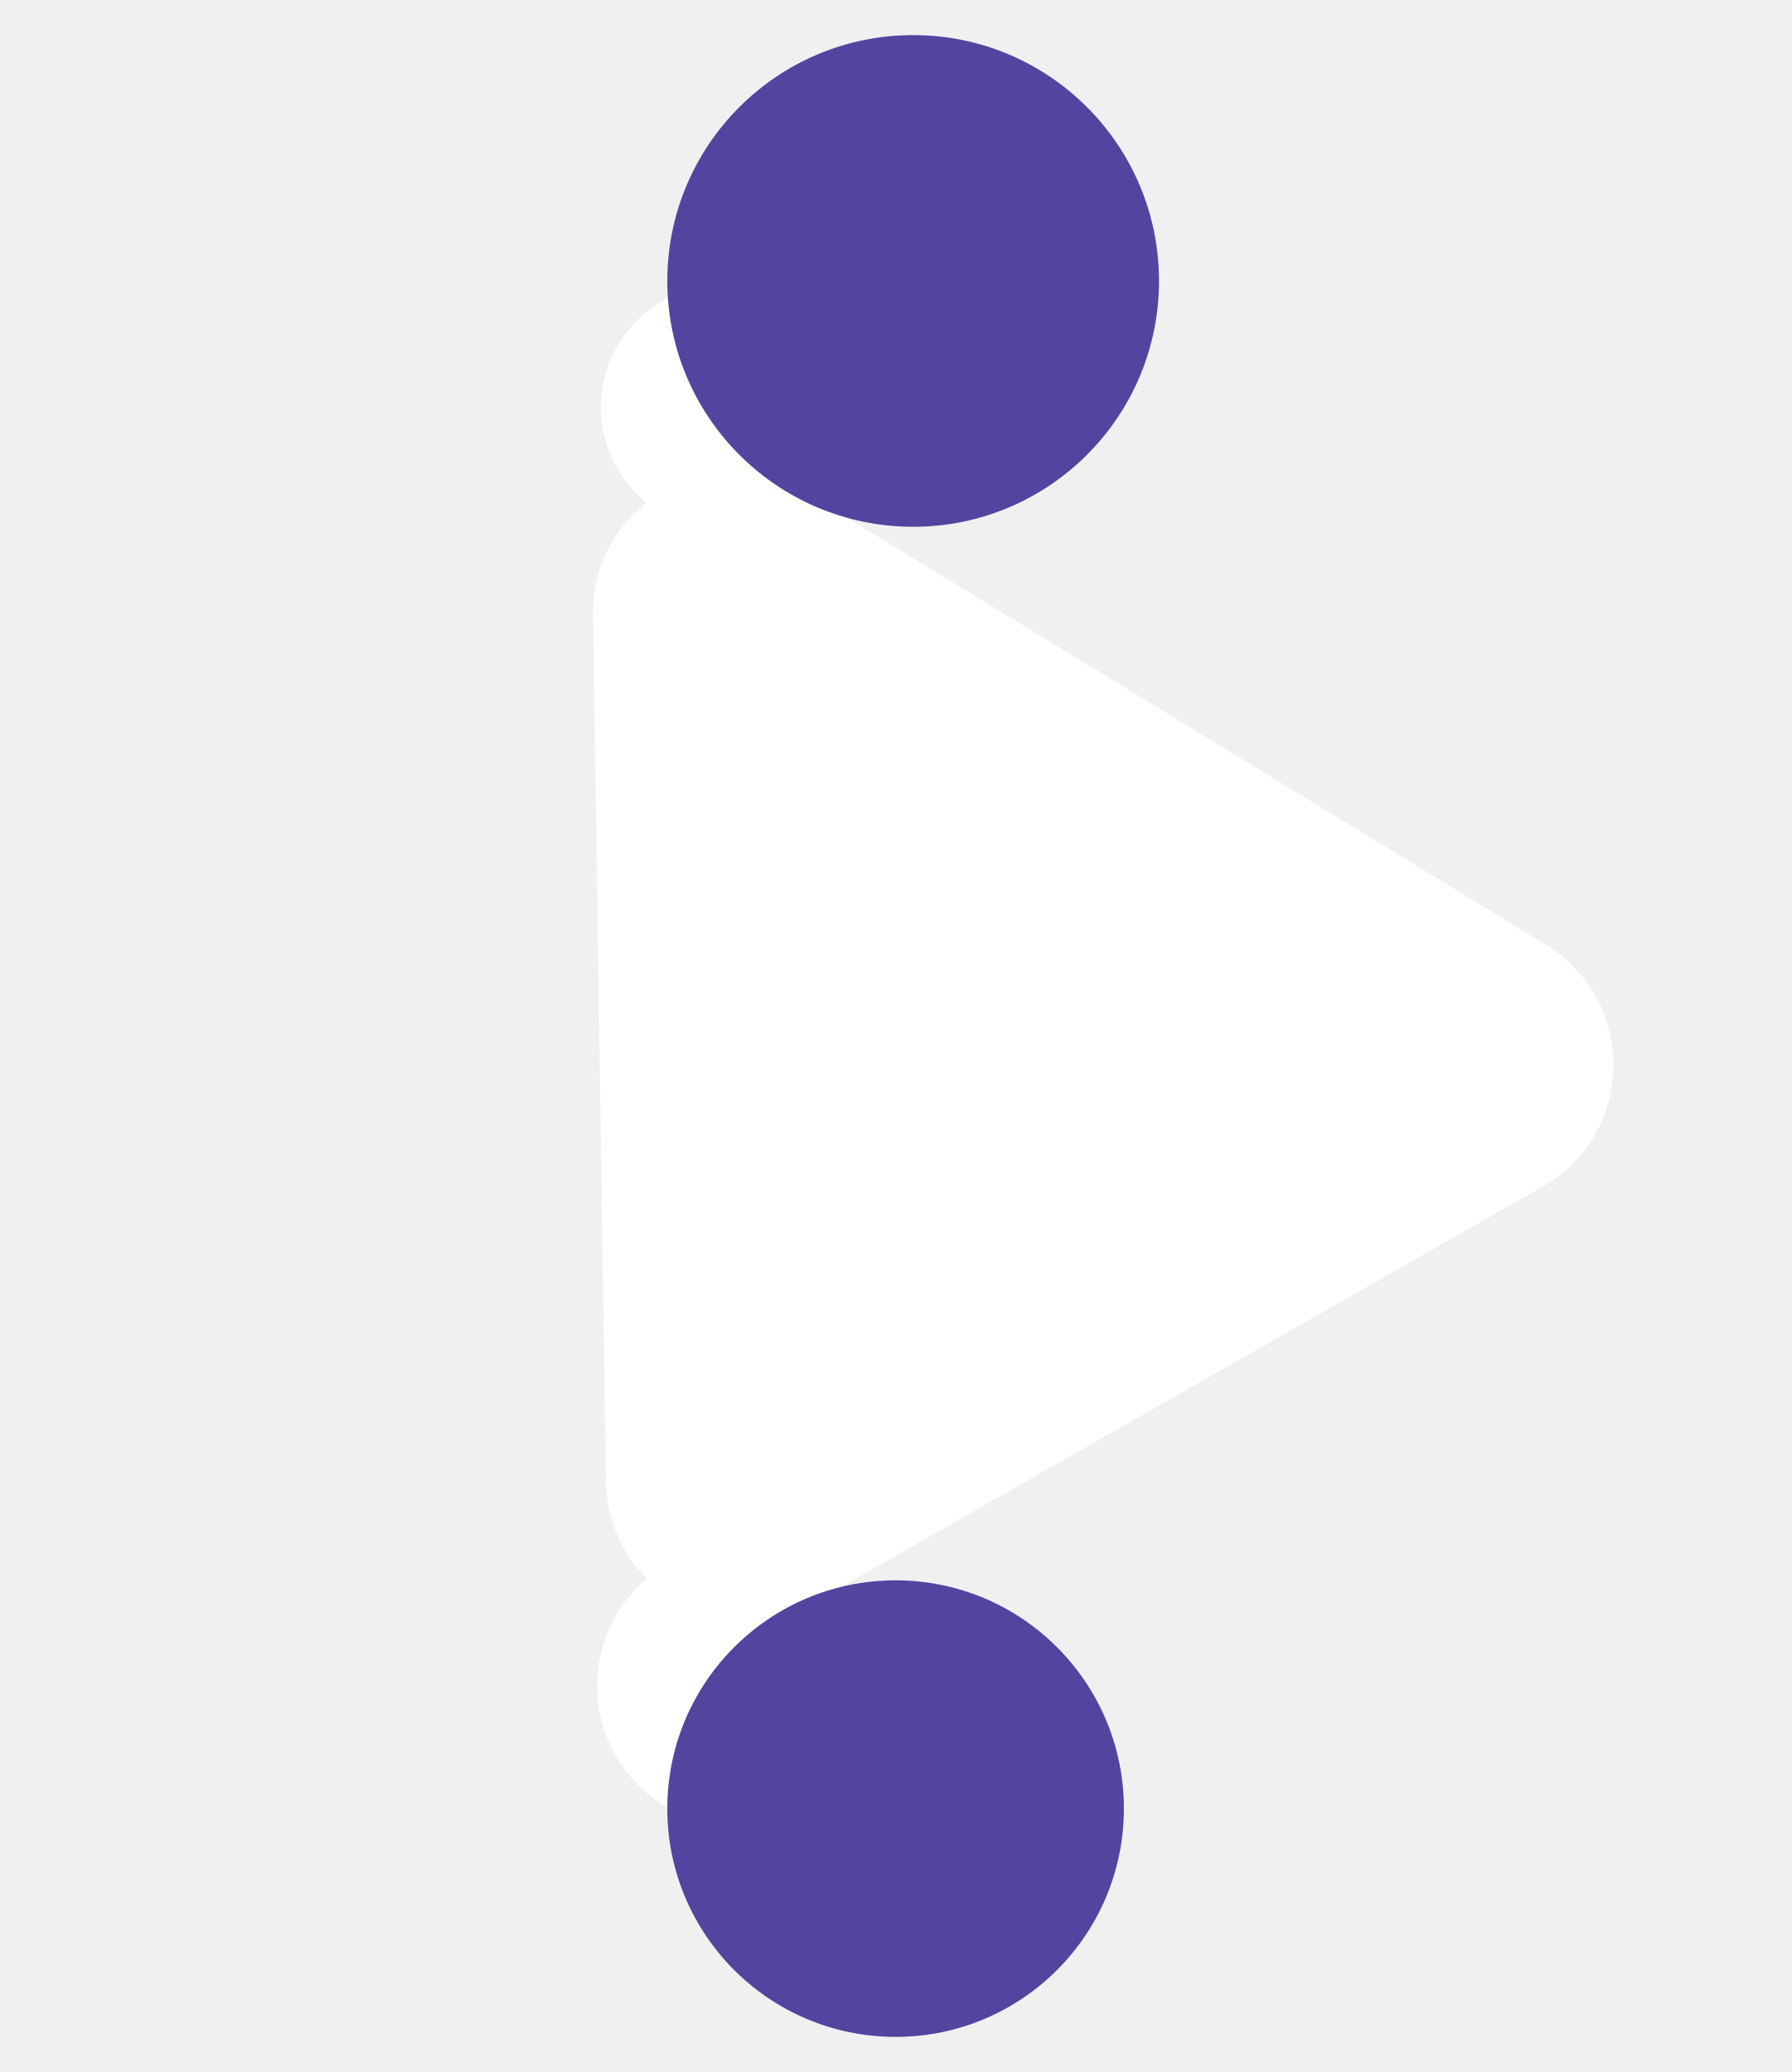
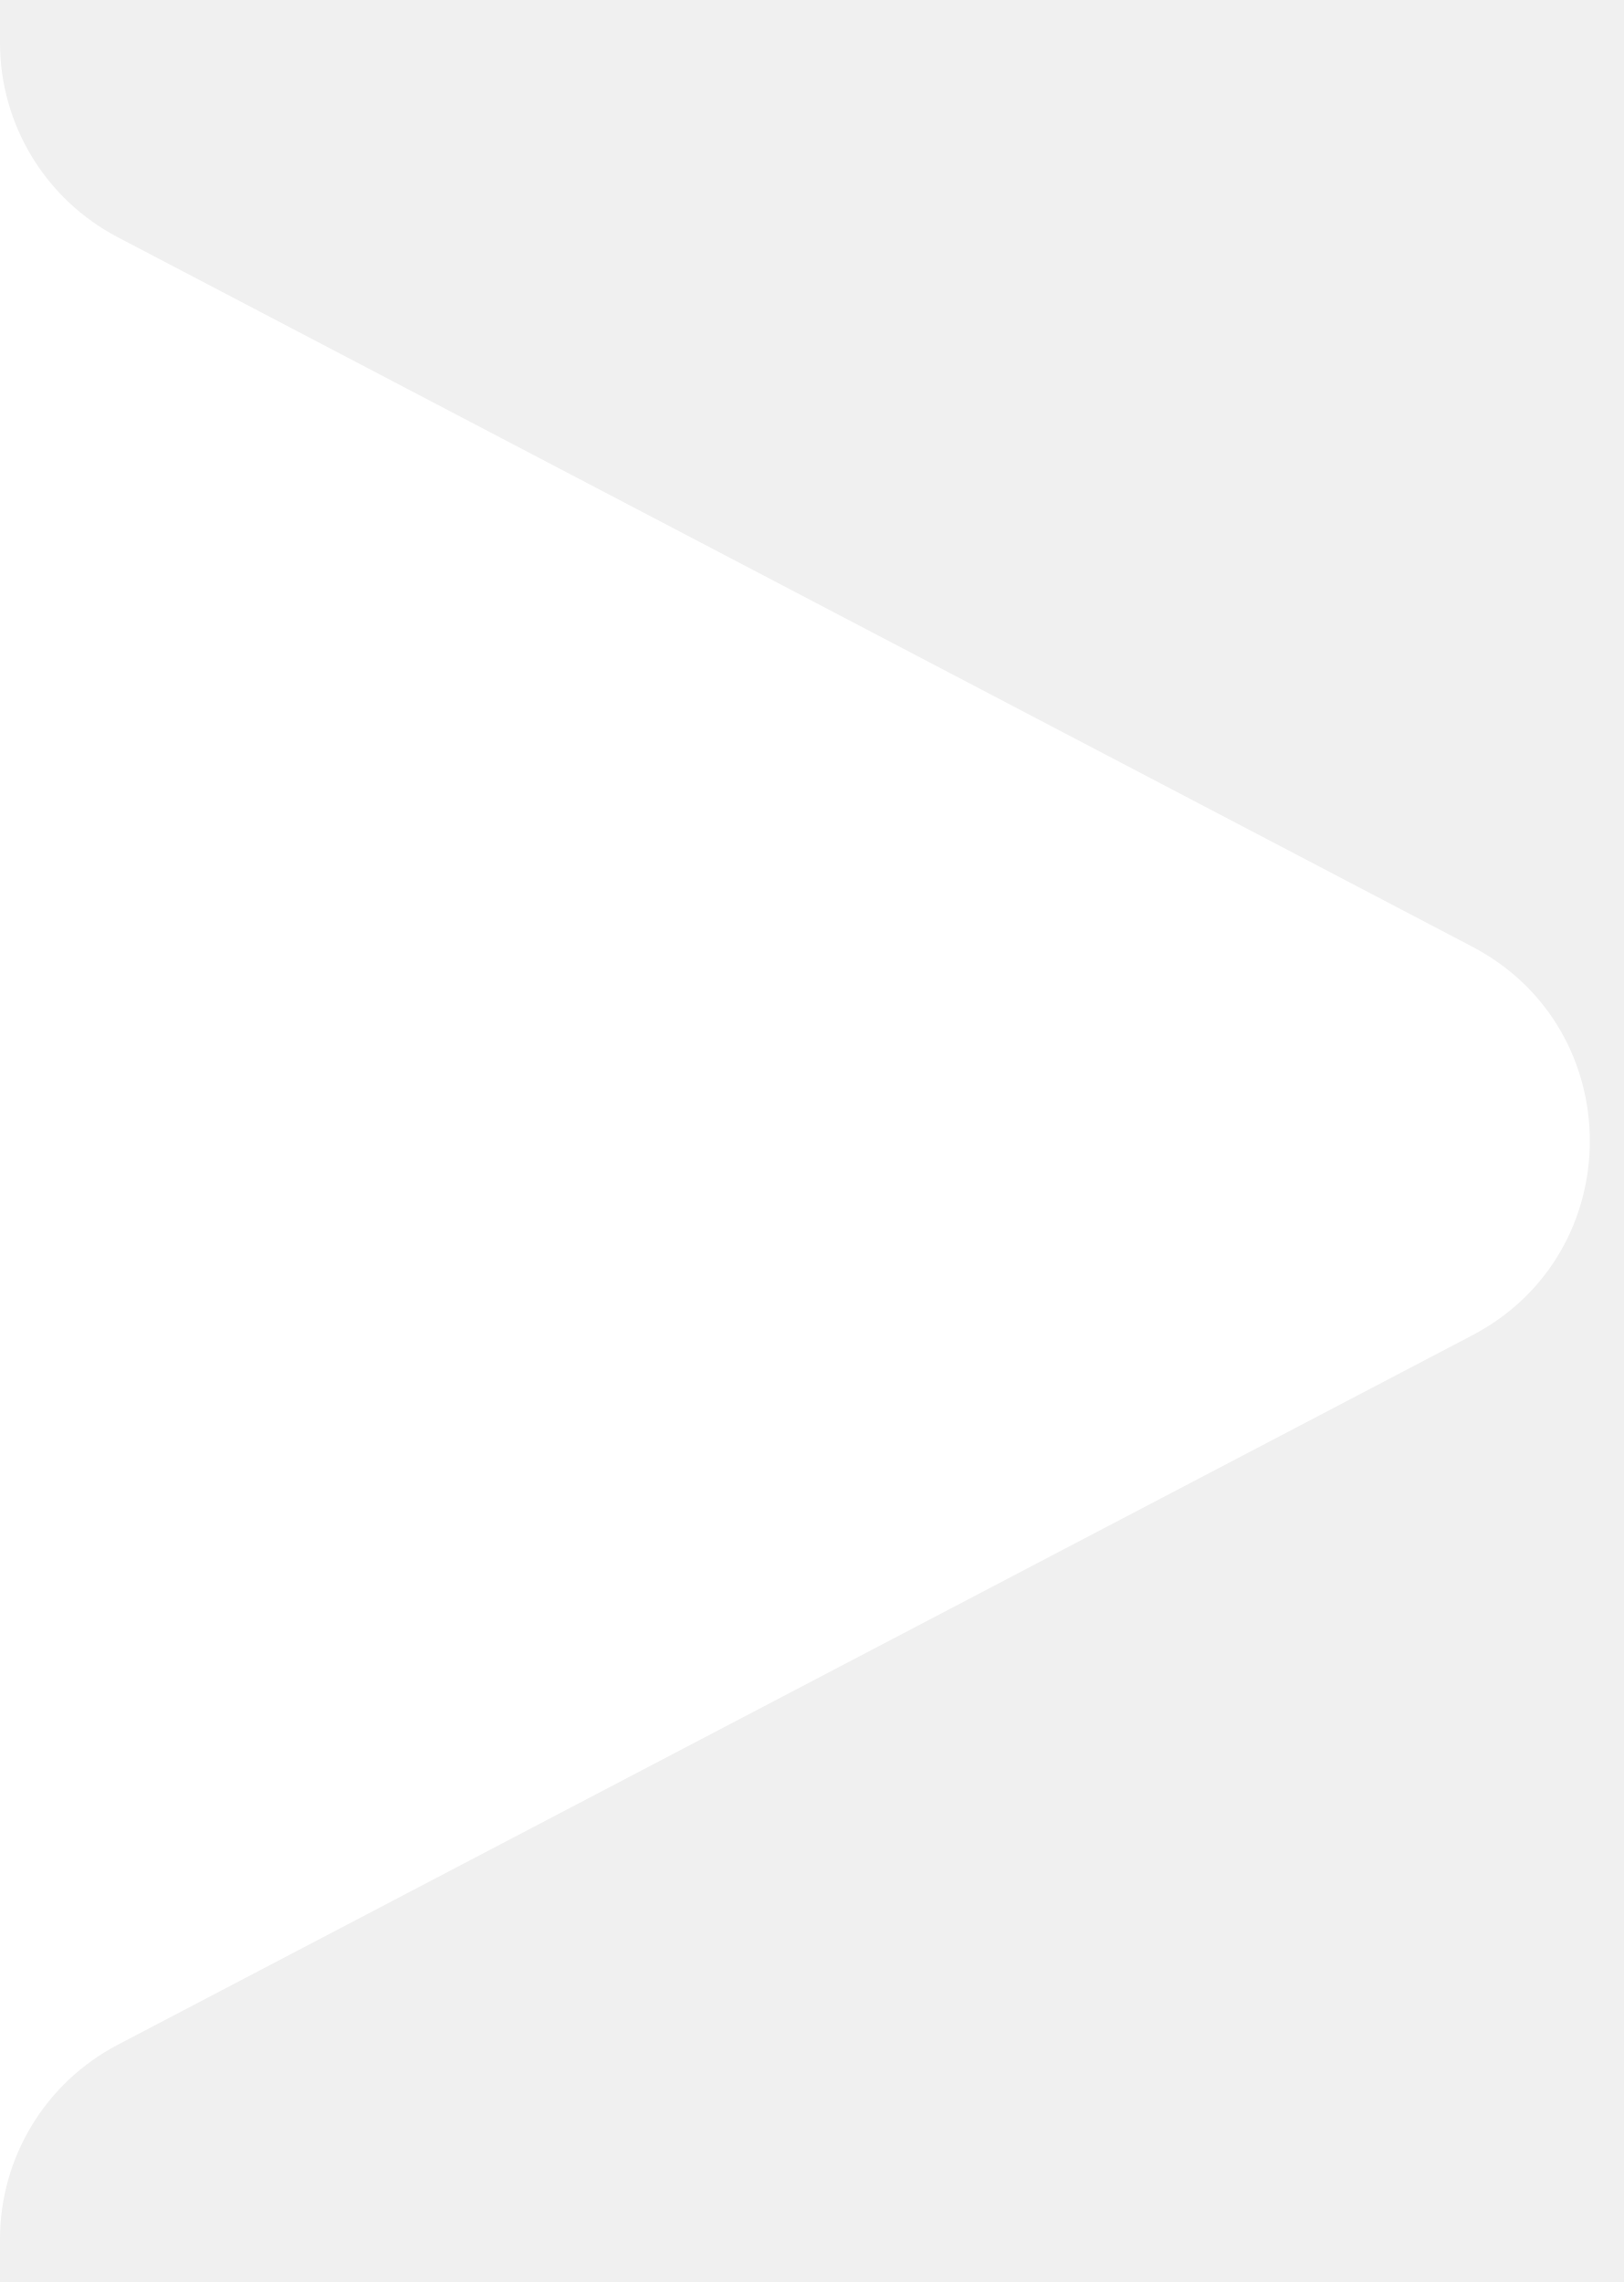
- <svg xmlns="http://www.w3.org/2000/svg" width="51" height="59" viewBox="0 0 51 59" fill="none">
-   <path d="M16.886 17.516C16.838 14.366 20.282 12.4 22.971 14.043L44.021 26.904C46.618 28.491 46.562 32.283 43.918 33.792L23.235 45.596C20.592 47.105 17.299 45.225 17.253 42.182L16.886 17.516Z" fill="white" />
-   <circle cx="21" cy="48" r="4" fill="white" />
-   <circle cx="25.5" cy="51.5" r="6.5" fill="#52459F" />
-   <circle cx="20.611" cy="11.603" r="3.5" fill="white" />
-   <path d="M33 8C33 11.866 29.866 15 26 15C24.041 15 22.271 14.195 21 12.899C19.763 11.636 19 9.907 19 8C19 4.134 22.134 1 26 1C29.866 1 33 4.134 33 8Z" fill="#52459F" />
+ <svg xmlns="http://www.w3.org/2000/svg" width="37" height="52" viewBox="0 0 37 52" fill="none">
+   <path d="M33.544 21.571L2.68 5.404C1.032 4.541 -5.17305e-07 2.835 -4.36005e-07 0.975L-2.62379e-06 51.025C-2.54249e-06 49.165 1.032 47.459 2.68 46.596L33.544 30.429C37.118 28.557 37.118 23.443 33.544 21.571Z" fill="white" />
</svg>
